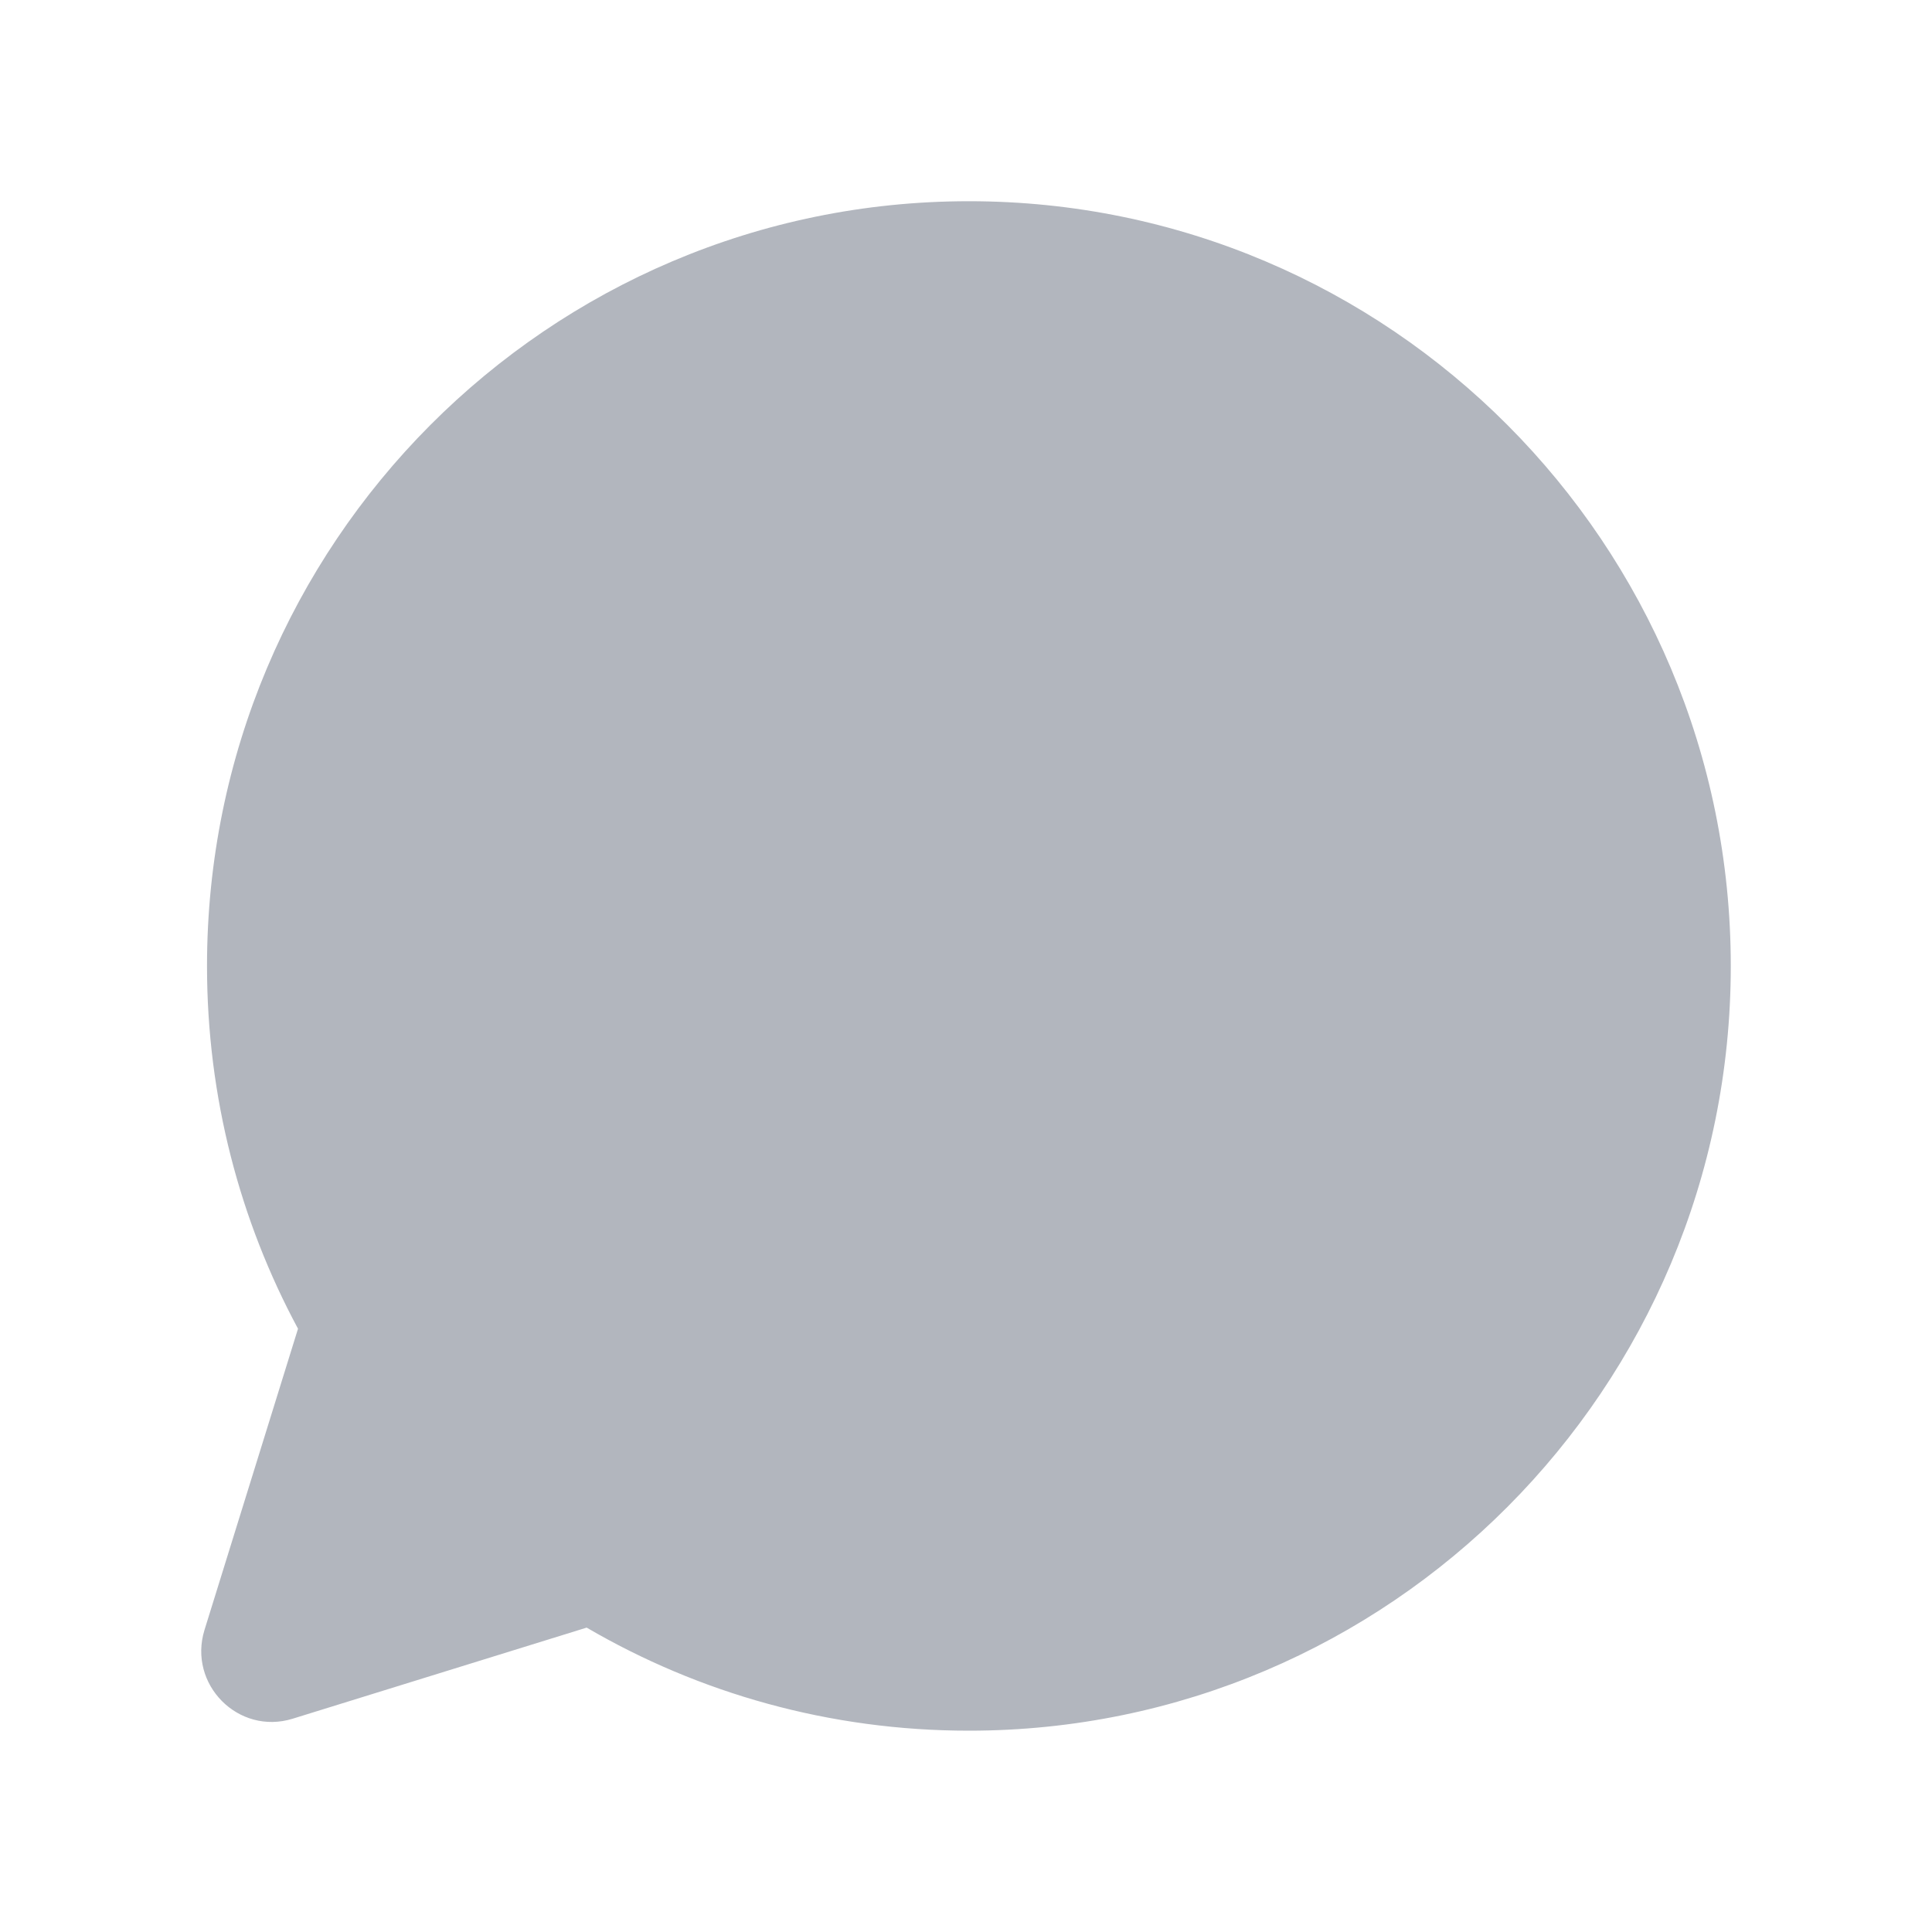
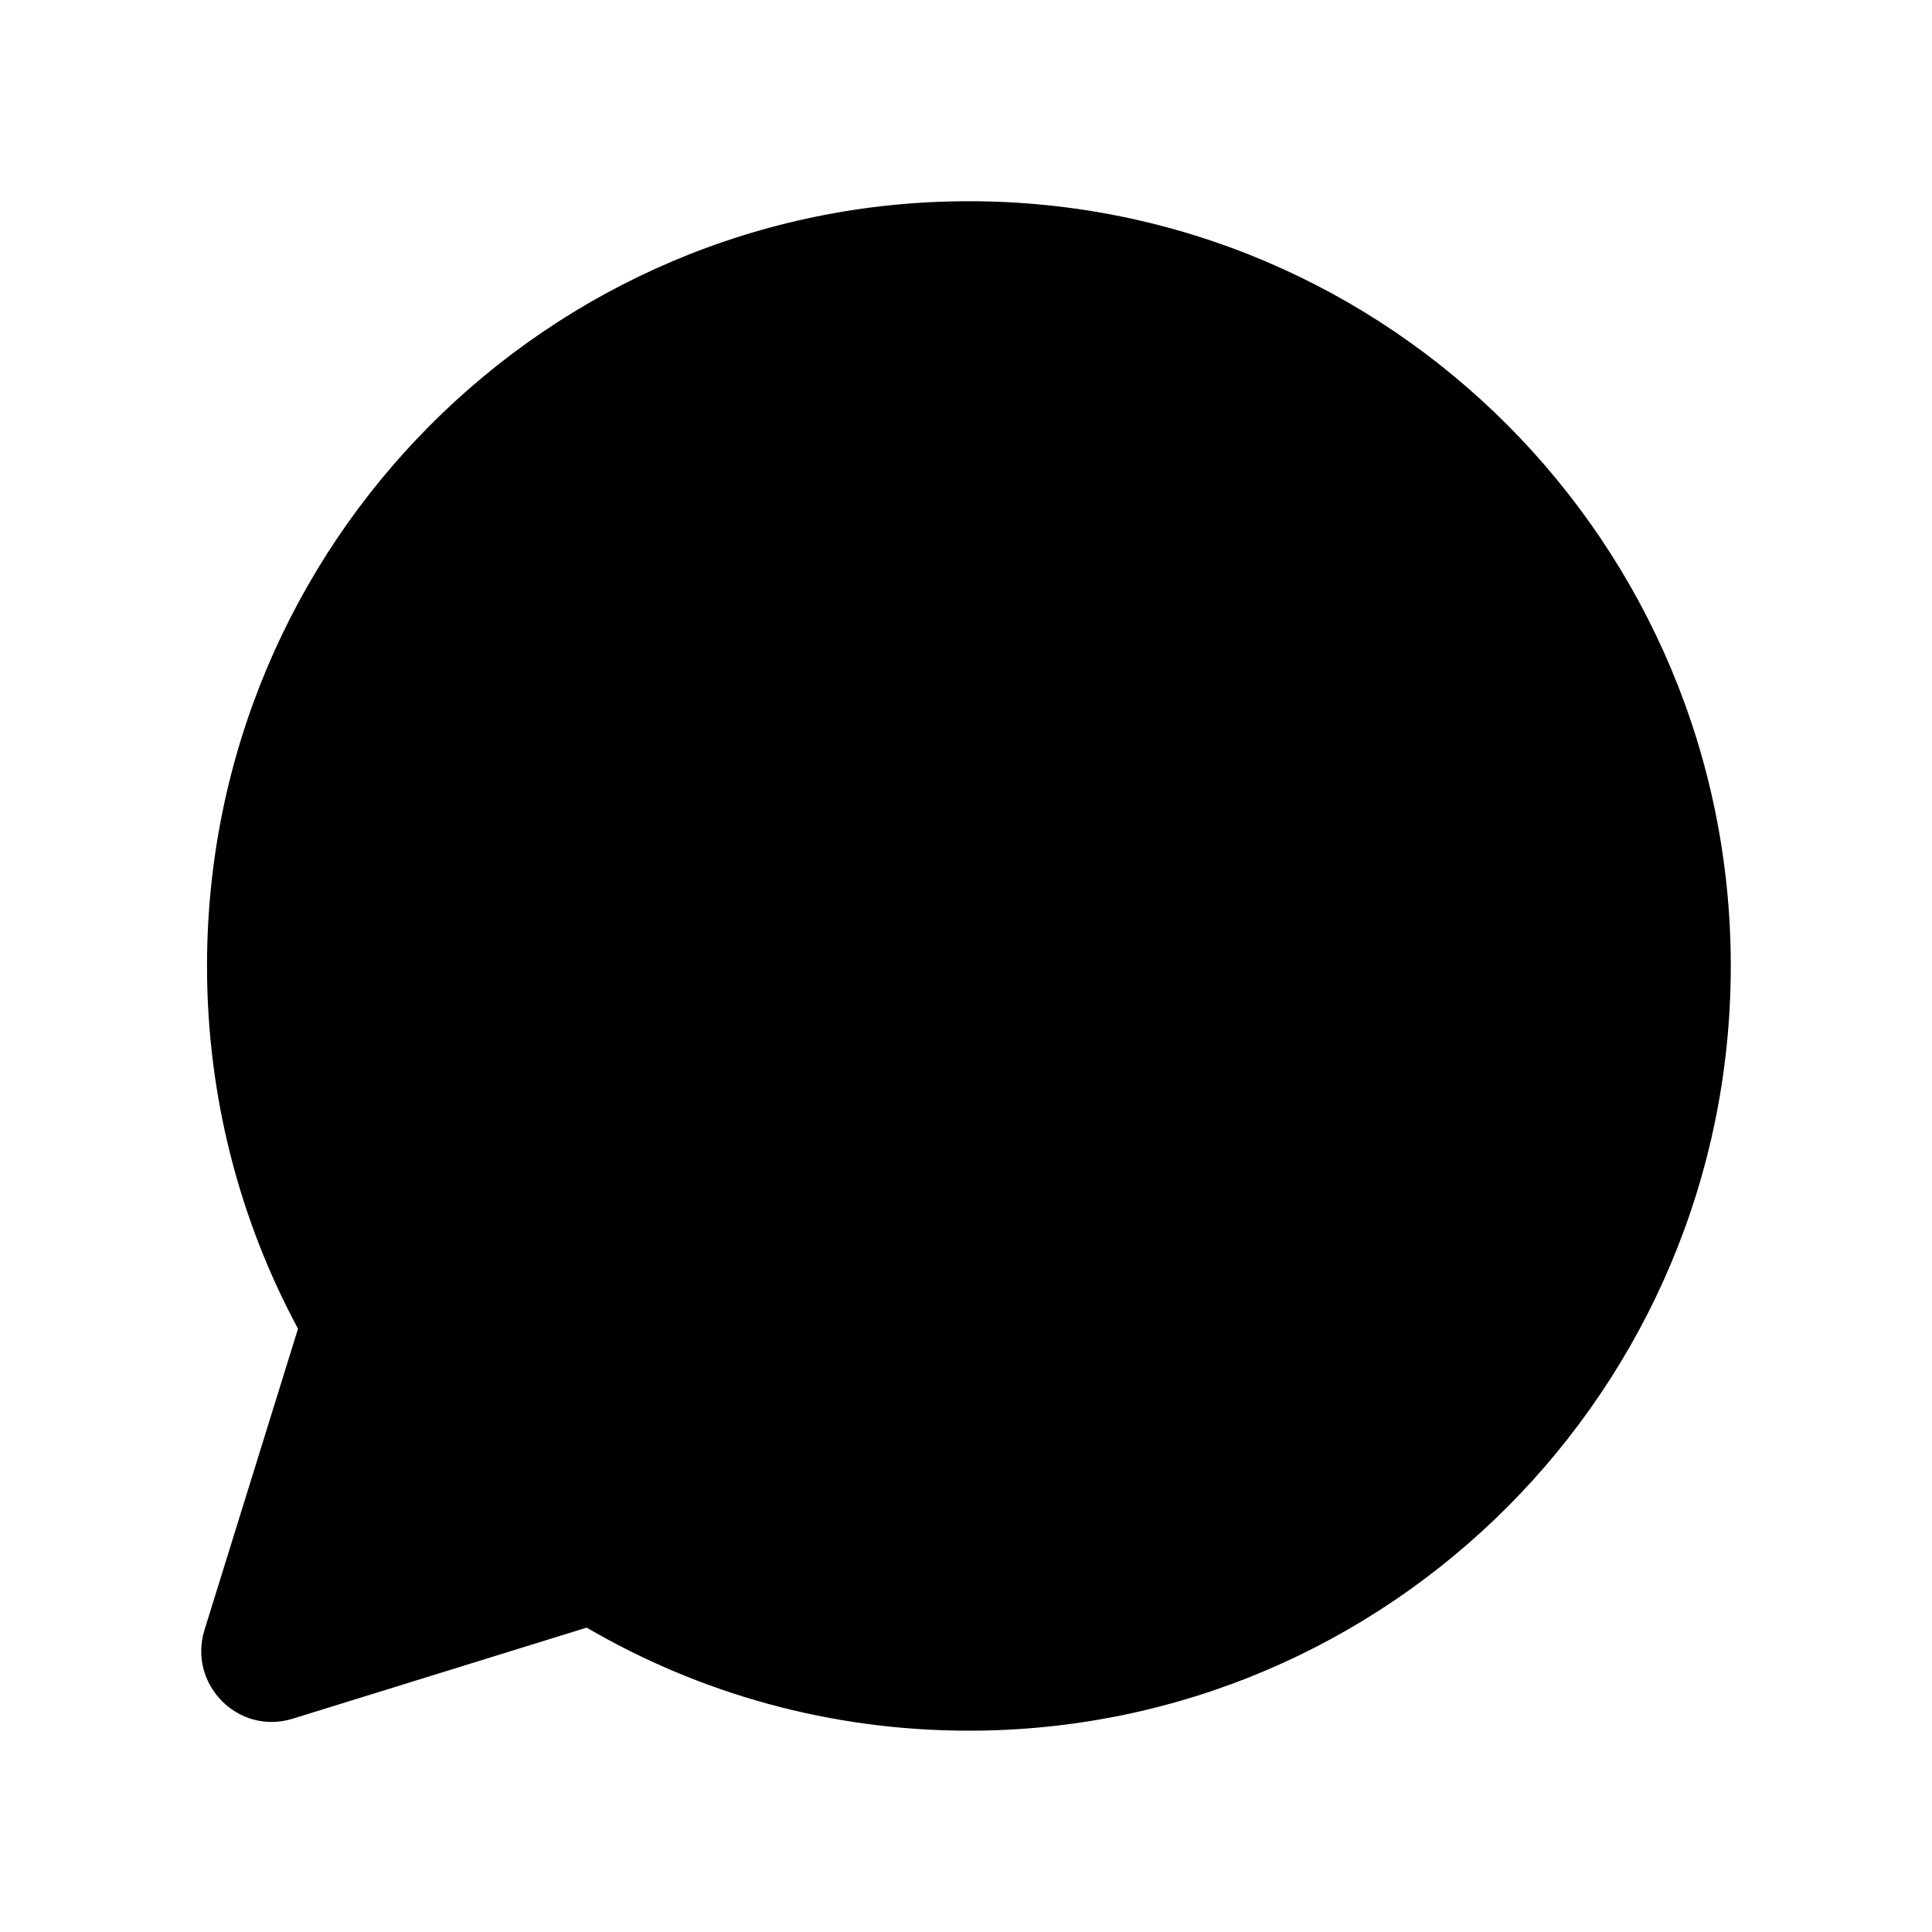
<svg xmlns="http://www.w3.org/2000/svg" width="20" height="20" viewBox="0 0 20 20" fill="none">
-   <path fill-rule="evenodd" clip-rule="evenodd" d="M17.917 10C17.917 14.372 14.386 17.916 10.03 17.916C8.588 17.916 7.236 17.528 6.073 16.849L3.03 17.792C2.468 17.966 1.943 17.437 2.117 16.873L3.085 13.755C2.484 12.638 2.143 11.359 2.143 10C2.143 5.627 5.674 2.083 10.03 2.083C14.386 2.083 17.917 5.627 17.917 10Z" fill="#B2B6BE" />
+   <path fill-rule="evenodd" clip-rule="evenodd" d="M17.917 10C17.917 14.372 14.386 17.916 10.03 17.916C8.588 17.916 7.236 17.528 6.073 16.849L3.03 17.792C2.468 17.966 1.943 17.437 2.117 16.873L3.085 13.755C2.484 12.638 2.143 11.359 2.143 10C2.143 5.627 5.674 2.083 10.03 2.083C14.386 2.083 17.917 5.627 17.917 10Z" fill="CurrentColor" />
</svg>
